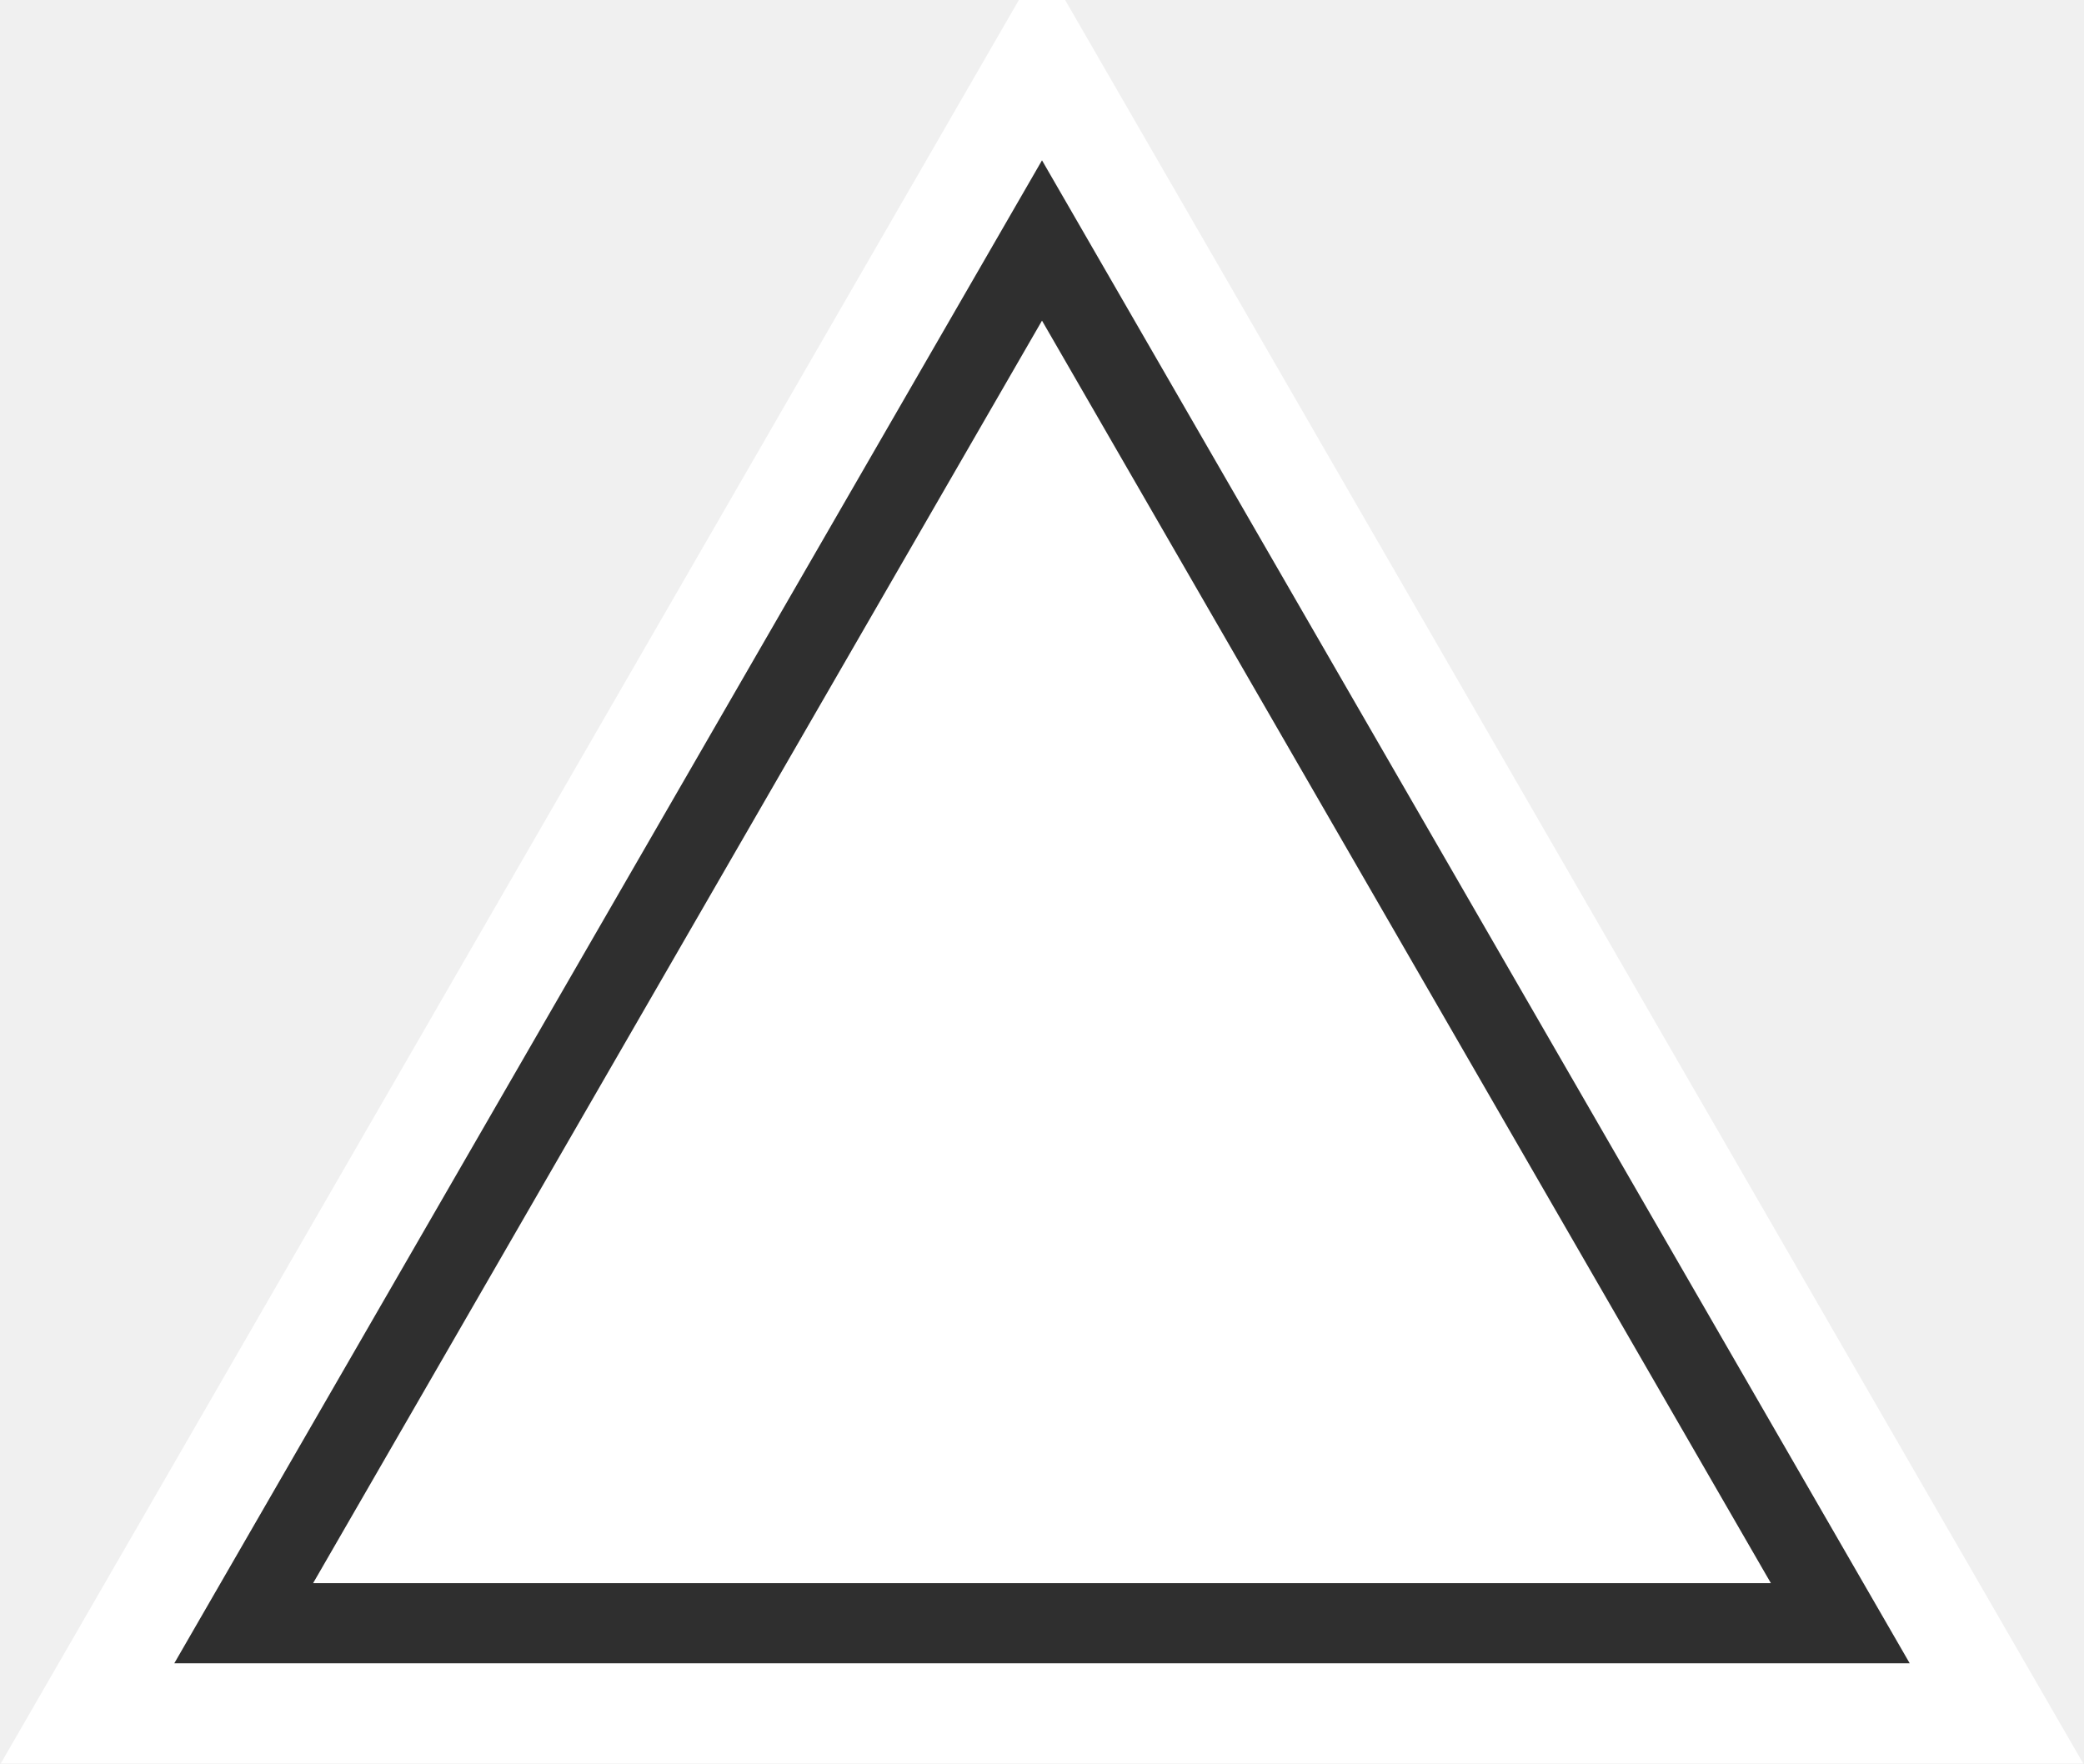
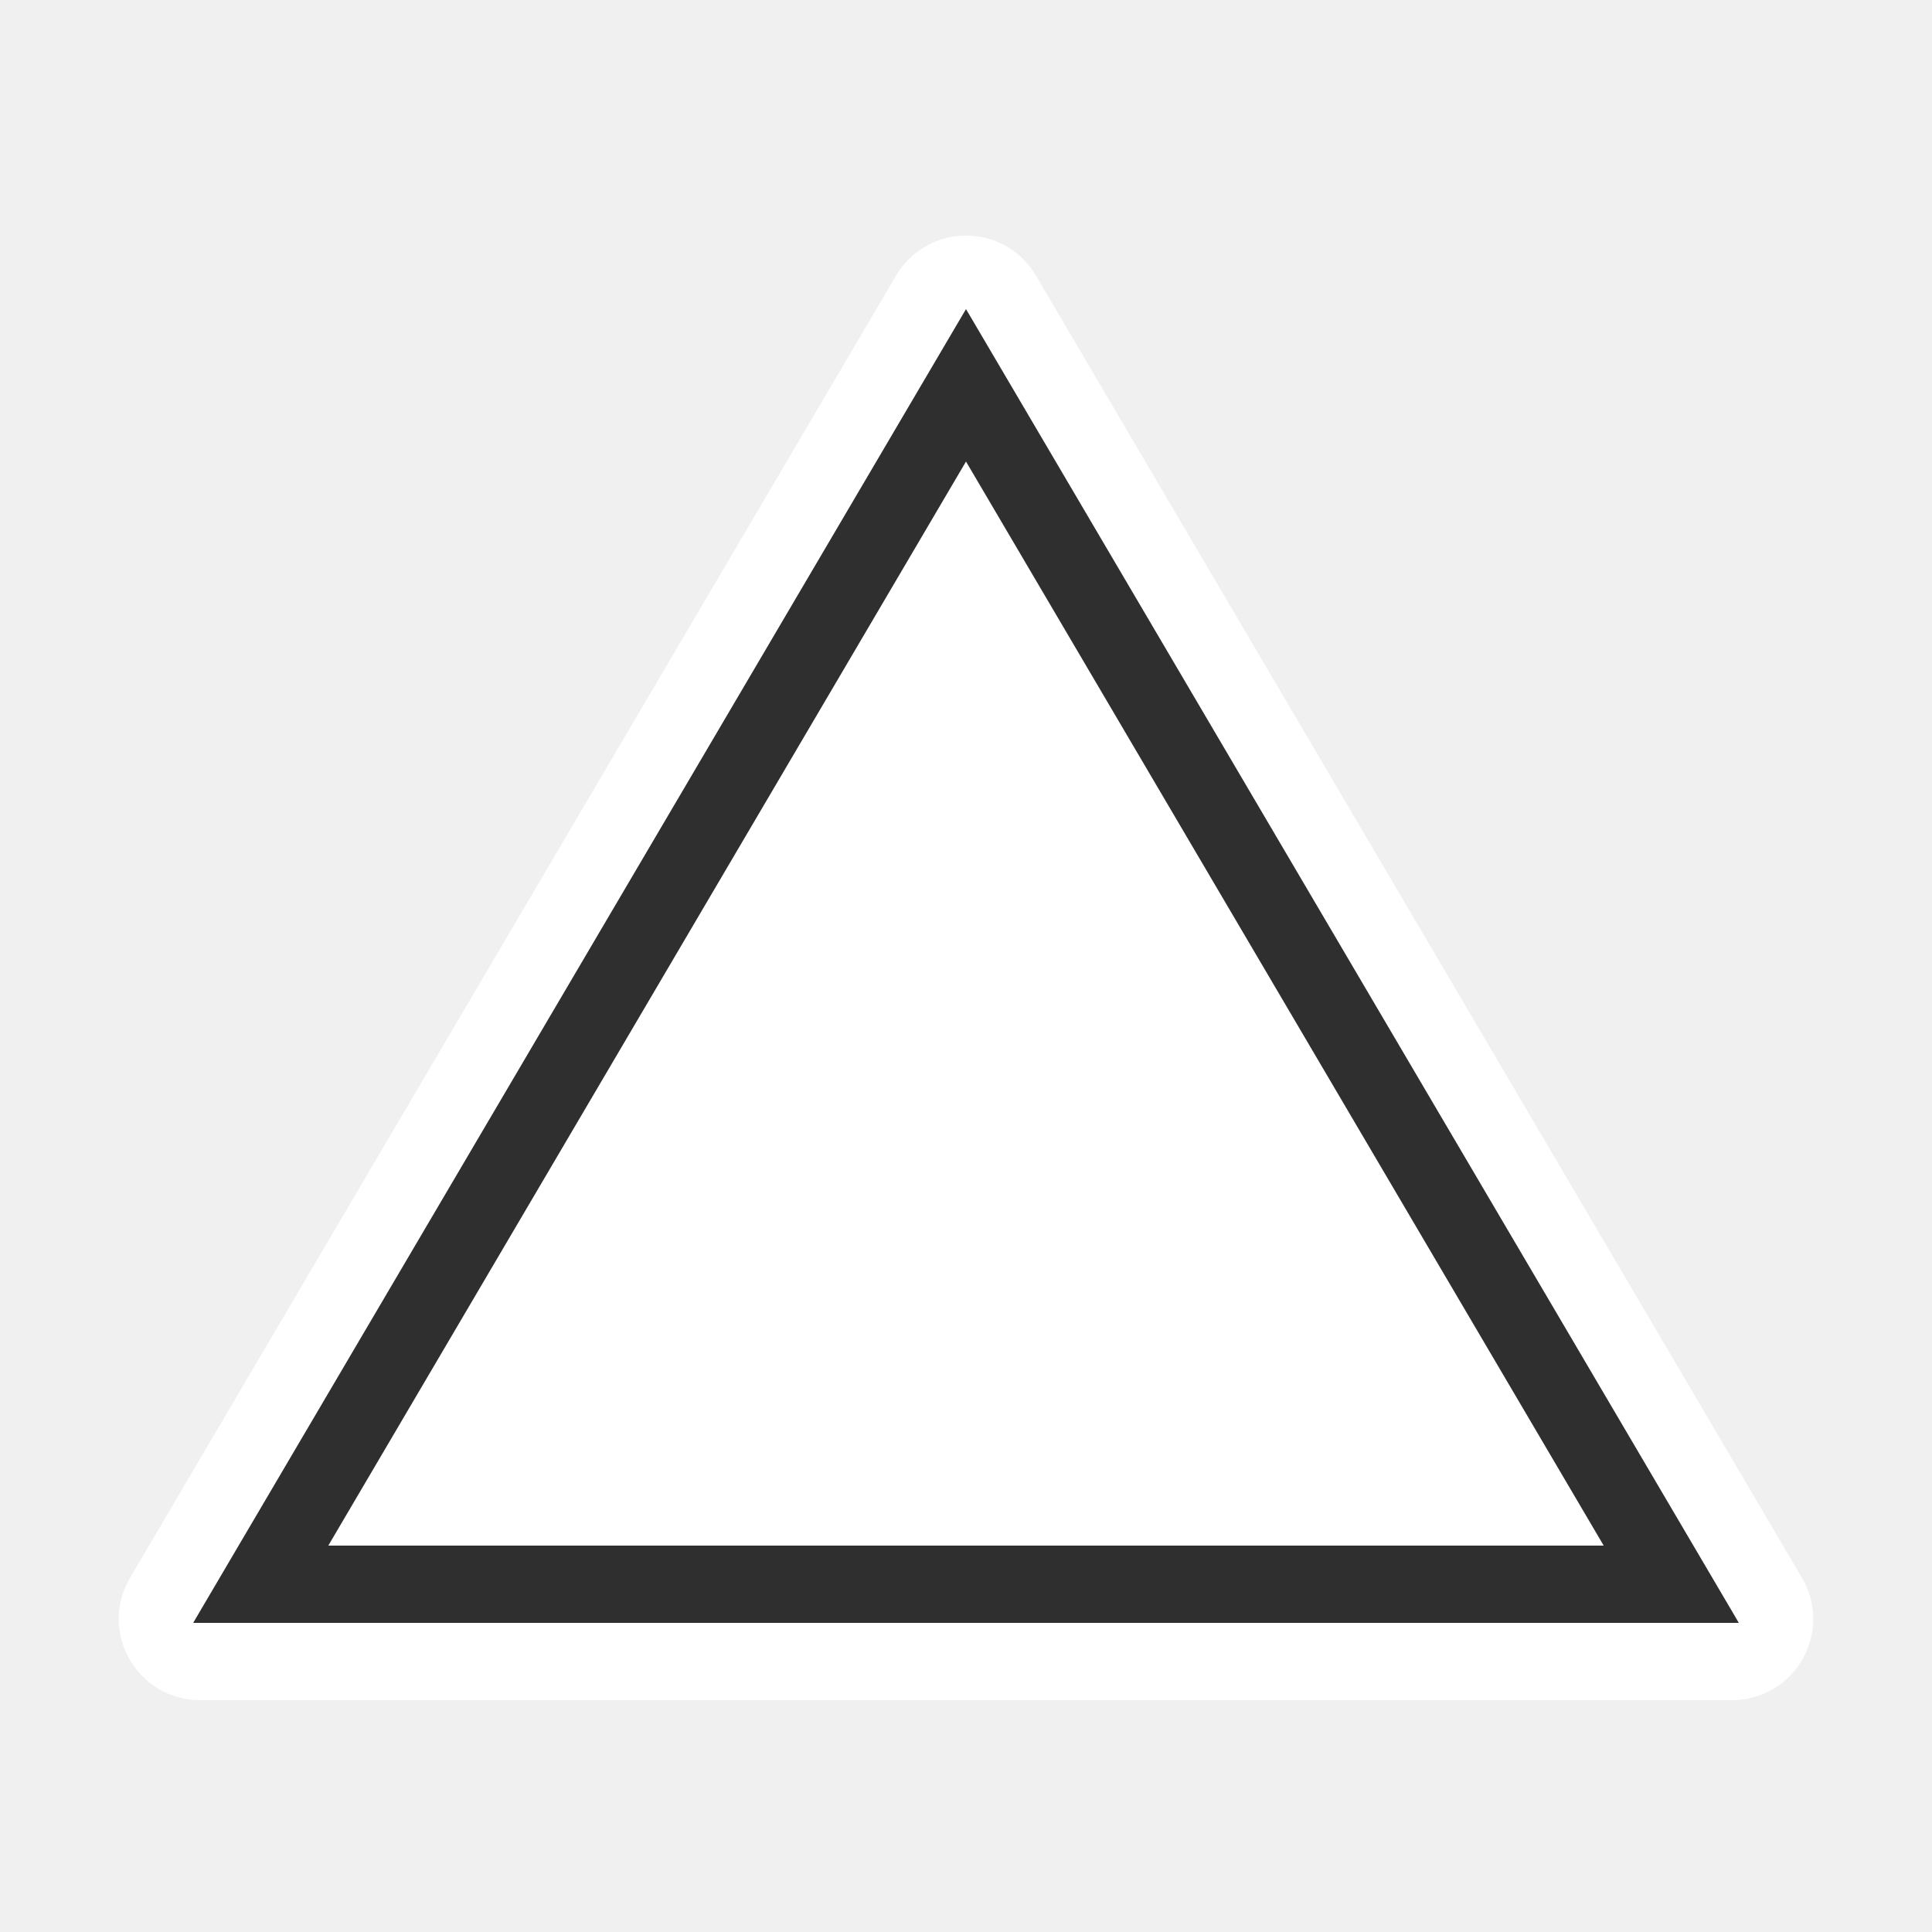
- <svg xmlns="http://www.w3.org/2000/svg" width="52" height="44" viewBox="0 0 52 44" fill="none">
-   <path d="M3.483 42L26 3L48.517 42H3.483Z" fill="white" stroke="white" stroke-width="4" />
-   <path d="M6.081 40.5L26 6L45.919 40.5H6.081Z" fill="white" stroke="#2F2F2F" stroke-width="2" />
+ <svg xmlns="http://www.w3.org/2000/svg" width="50" height="50" viewBox="0 0 50 50" fill="none">
+   <path d="M45.773 41.342L25.948 7.64C25.523 6.916 24.477 6.916 24.052 7.64L4.227 41.342C3.795 42.076 4.324 43 5.175 43H44.825C45.676 43 46.205 42.076 45.773 41.342Z" fill="#CFD9E8" stroke="white" stroke-width="2" />
+   <path d="M6.748 41L25 9.972L43.252 41H6.748Z" fill="white" stroke="#2F2F2F" stroke-width="2" />
</svg>
